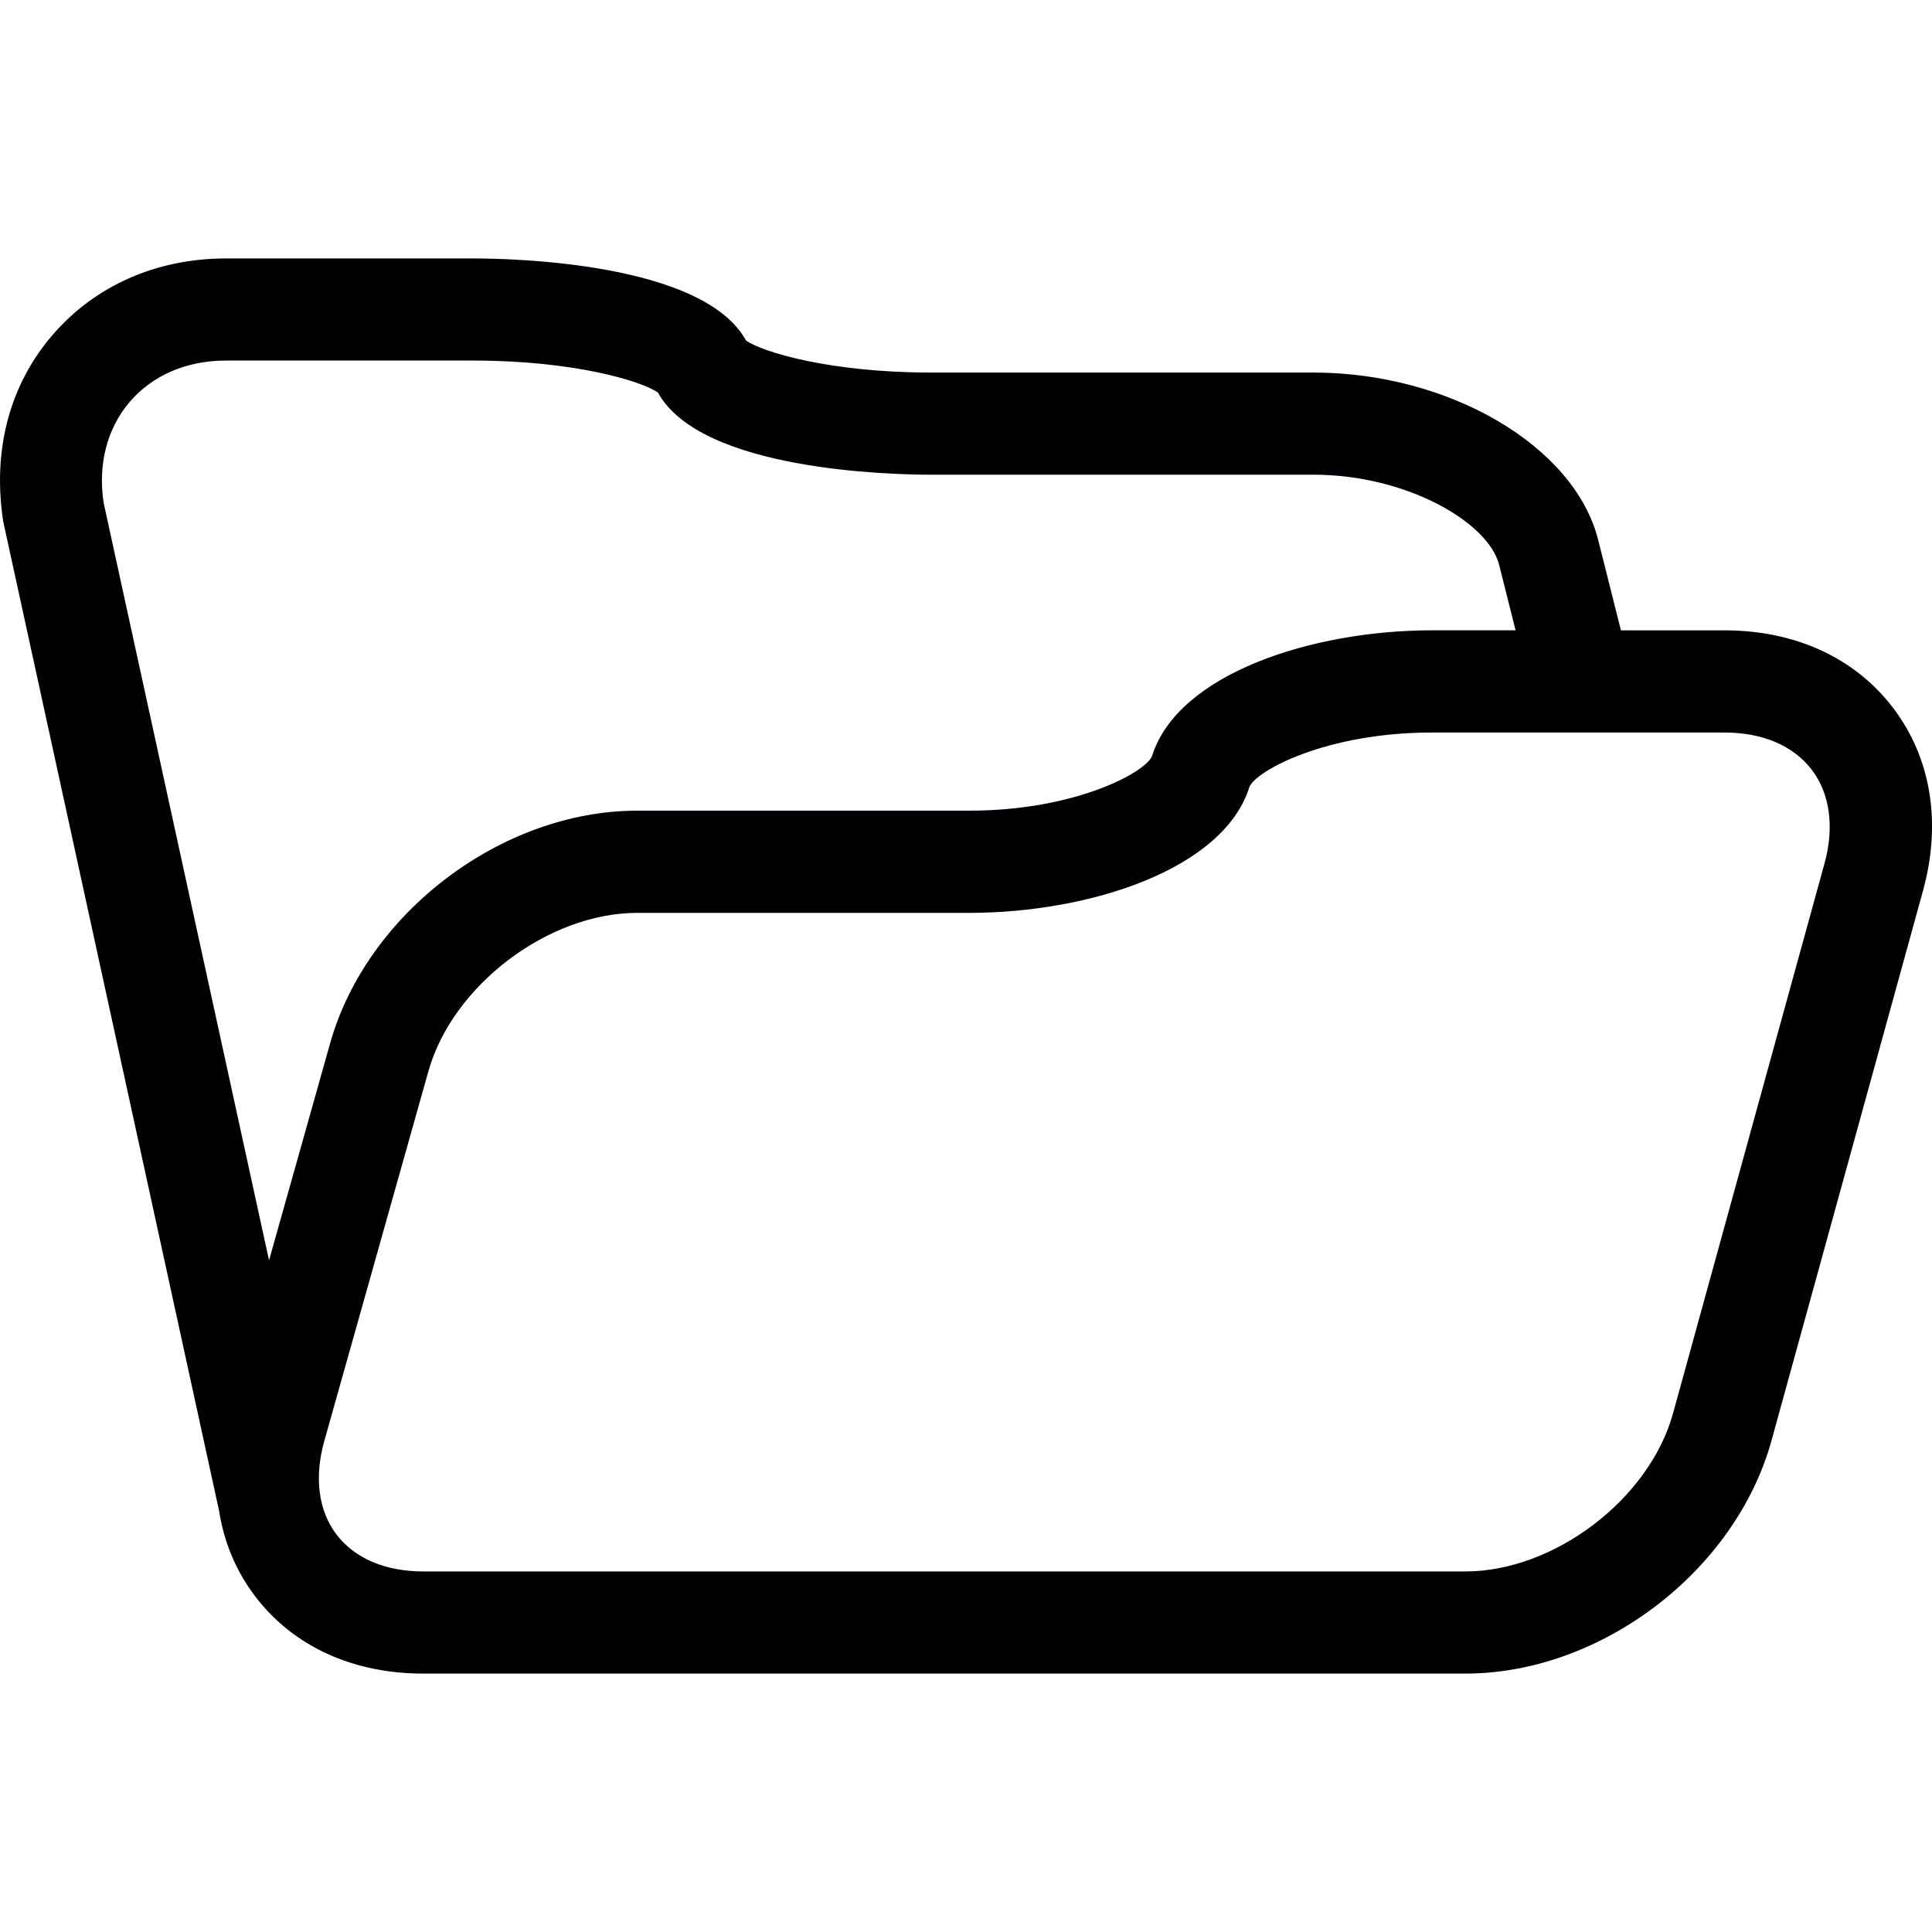
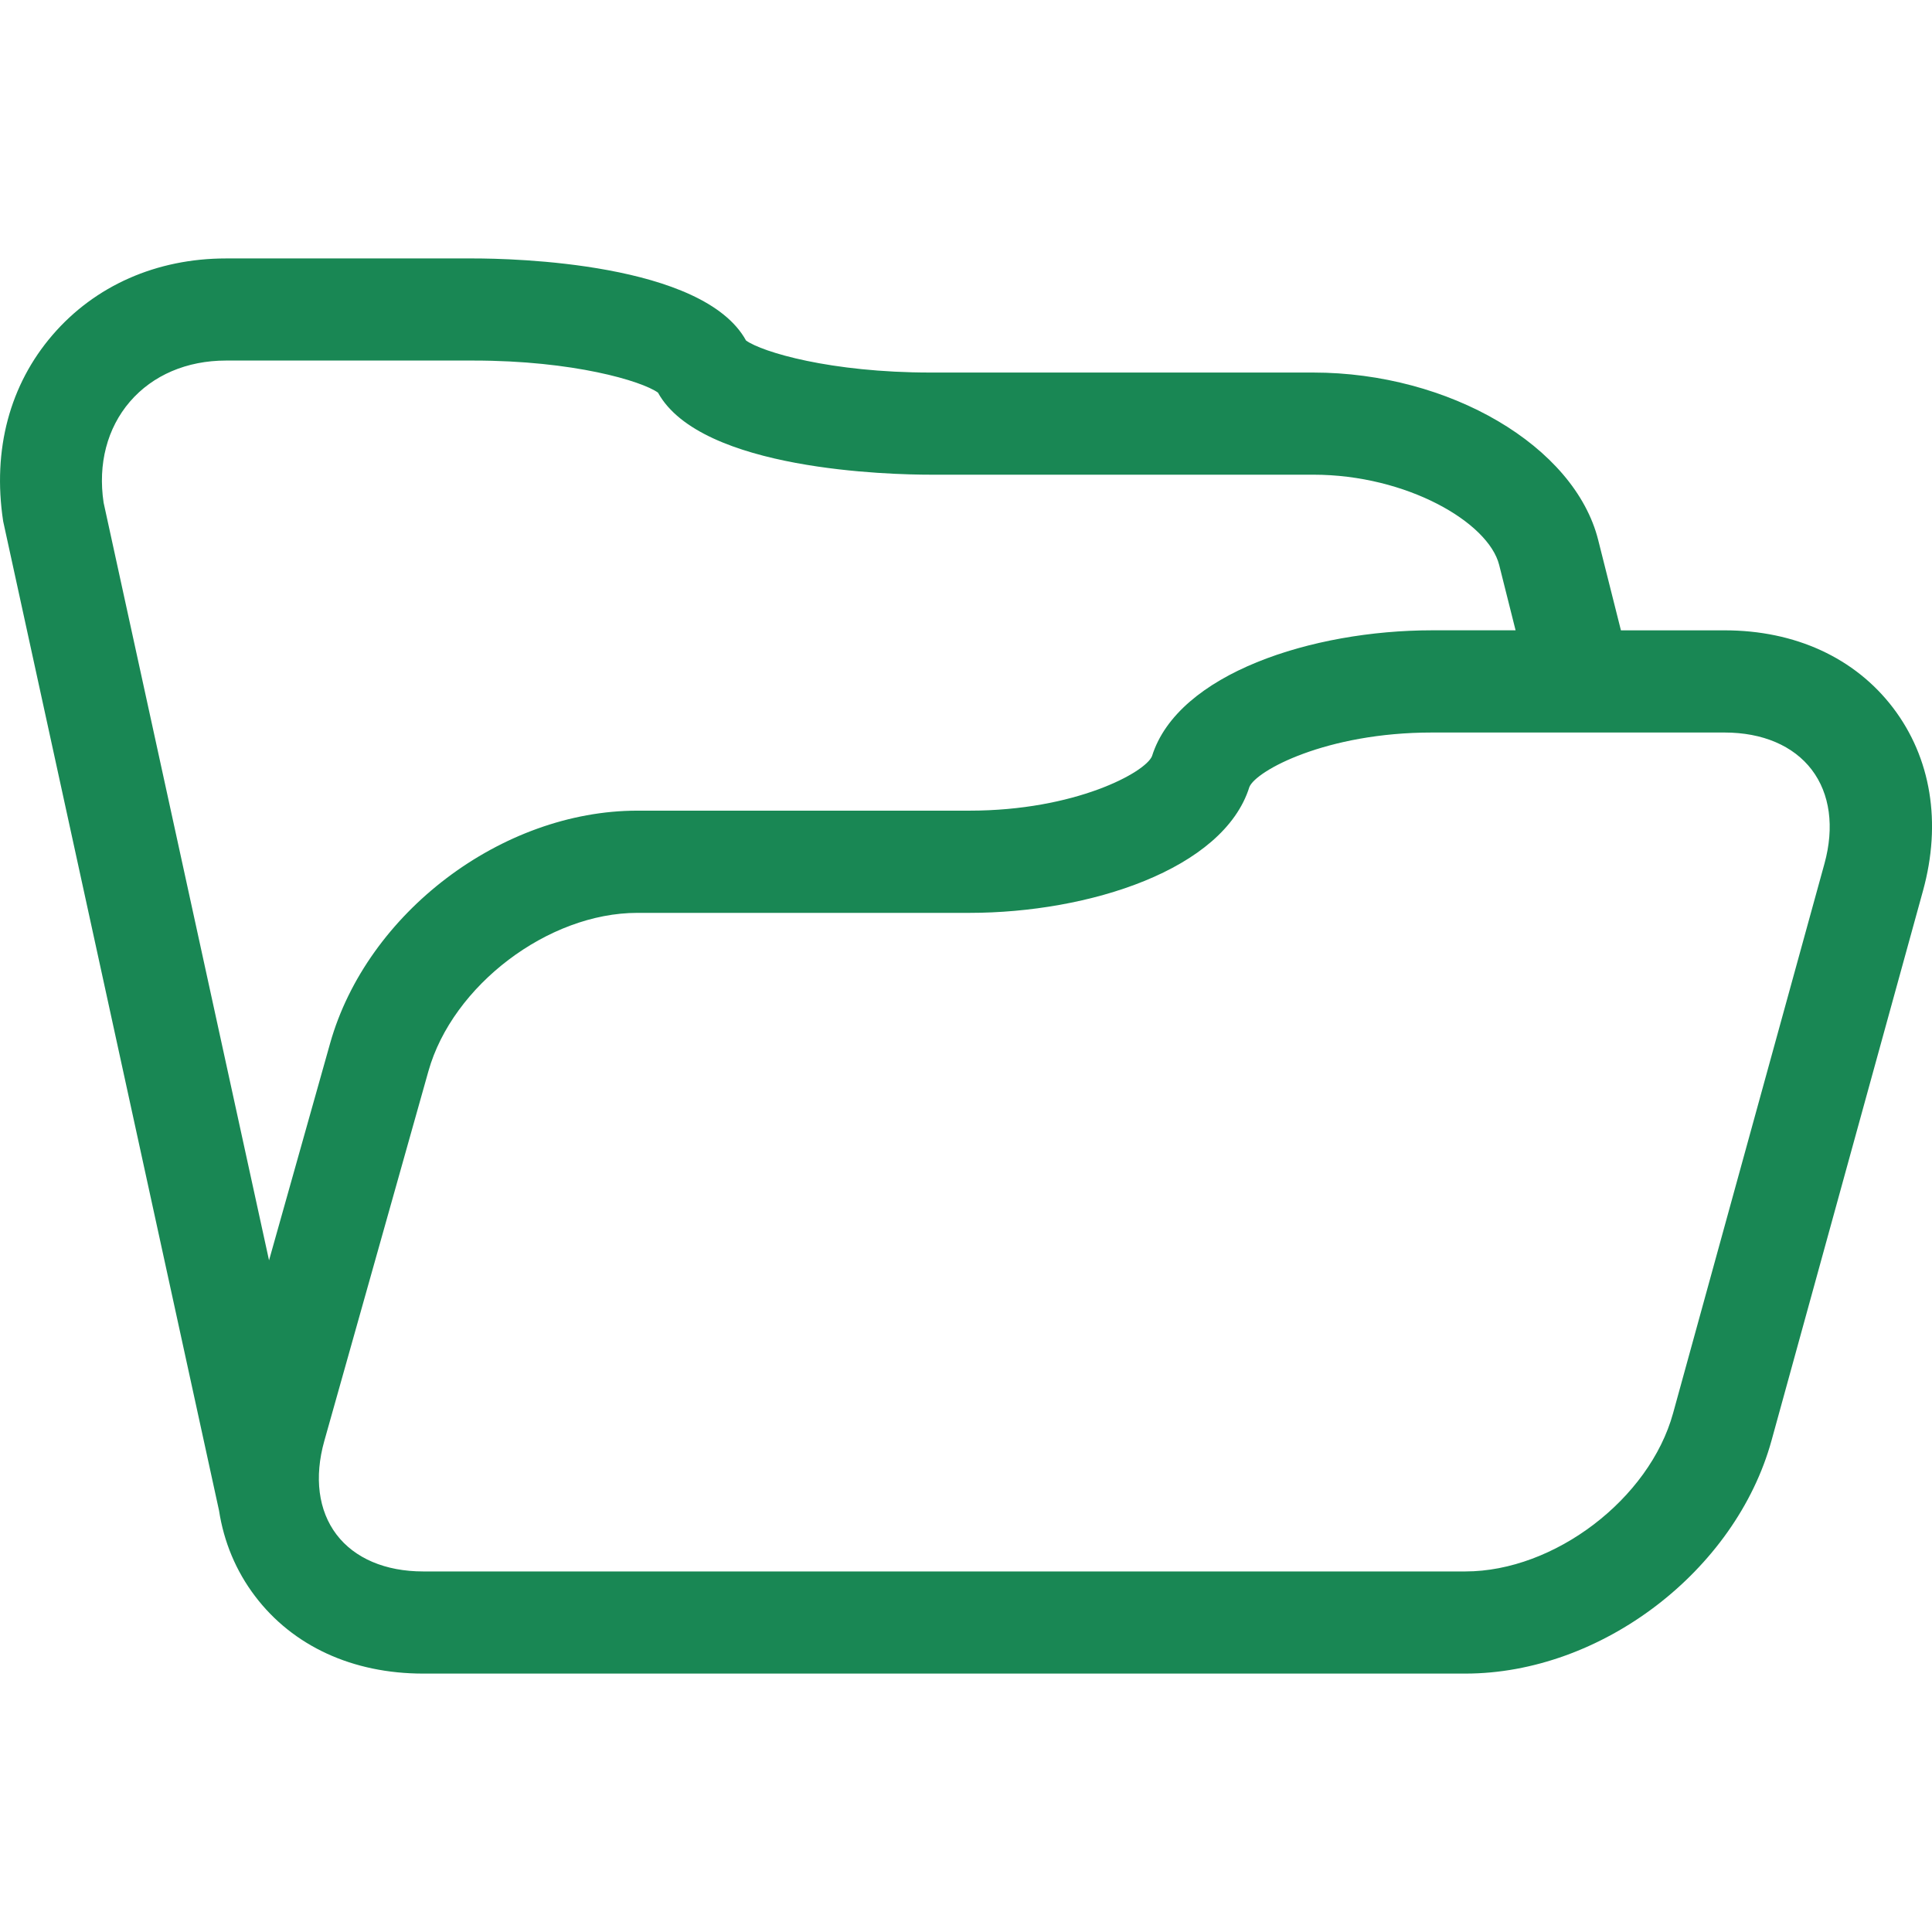
<svg xmlns="http://www.w3.org/2000/svg" version="1.1" id="Capa_1" x="0px" y="0px" viewBox="0 0 56.724 56.724" style="enable-background:new 0 0 56.724 56.724;" xml:space="preserve">
  <g>
-     <path style="fill:#010002;" d="M7.487,46.862c1.111,1.467,2.865,2.275,4.938,2.275h30.598c3.984,0,7.934-3.009,8.991-6.849   l4.446-16.136c0.55-1.997,0.237-3.904-0.88-5.371c-1.118-1.467-2.873-2.274-4.945-2.274h-3.044l-0.667-2.65   c-0.692-2.759-4.368-4.919-8.367-4.919h-11.24c-2.932,0-4.935-0.6-5.413-0.94c-1.259-2.292-6.867-2.41-8-2.41h-7.27   c-2.036,0-3.845,0.798-5.093,2.249c-1.248,1.45-1.769,3.356-1.448,5.467l6.338,29.047C6.572,45.268,6.926,46.122,7.487,46.862z    M53.193,22.599c0.537,0.705,0.669,1.684,0.374,2.756l-4.445,16.137c-0.693,2.518-3.486,4.646-6.099,4.646H12.425   c-1.112,0-2.016-0.386-2.547-1.086c-0.531-0.701-0.657-1.676-0.356-2.746l3.057-10.858c0.709-2.518,3.518-4.646,6.133-4.646h9.751   c3.51,0,7.461-1.271,8.219-3.695c0.196-0.479,2.256-1.6,5.359-1.6h8.593C51.749,21.507,52.657,21.895,53.193,22.599z M3.815,11.792   c0.669-0.777,1.671-1.206,2.82-1.206h7.27c2.932,0,4.935,0.6,5.413,0.941c1.26,2.292,6.866,2.41,7.999,2.41h11.241   c2.743,0,5.144,1.399,5.458,2.65l0.482,1.919h-2.456c-3.511,0-7.461,1.271-8.219,3.695c-0.197,0.479-2.257,1.6-5.359,1.6h-9.751   c-3.979,0-7.942,3.001-9.021,6.832l-1.793,6.371L3.042,14.758C2.871,13.623,3.146,12.569,3.815,11.792z" />
+     <path style="fill:#198754;" d="M7.487,46.862c1.111,1.467,2.865,2.275,4.938,2.275h30.598c3.984,0,7.934-3.009,8.991-6.849   l4.446-16.136c0.55-1.997,0.237-3.904-0.88-5.371c-1.118-1.467-2.873-2.274-4.945-2.274h-3.044l-0.667-2.65   c-0.692-2.759-4.368-4.919-8.367-4.919h-11.24c-2.932,0-4.935-0.6-5.413-0.94c-1.259-2.292-6.867-2.41-8-2.41h-7.27   c-2.036,0-3.845,0.798-5.093,2.249c-1.248,1.45-1.769,3.356-1.448,5.467l6.338,29.047C6.572,45.268,6.926,46.122,7.487,46.862z    M53.193,22.599c0.537,0.705,0.669,1.684,0.374,2.756l-4.445,16.137c-0.693,2.518-3.486,4.646-6.099,4.646H12.425   c-1.112,0-2.016-0.386-2.547-1.086c-0.531-0.701-0.657-1.676-0.356-2.746l3.057-10.858c0.709-2.518,3.518-4.646,6.133-4.646h9.751   c3.51,0,7.461-1.271,8.219-3.695c0.196-0.479,2.256-1.6,5.359-1.6h8.593C51.749,21.507,52.657,21.895,53.193,22.599z M3.815,11.792   c0.669-0.777,1.671-1.206,2.82-1.206h7.27c2.932,0,4.935,0.6,5.413,0.941c1.26,2.292,6.866,2.41,7.999,2.41h11.241   c2.743,0,5.144,1.399,5.458,2.65l0.482,1.919h-2.456c-3.511,0-7.461,1.271-8.219,3.695c-0.197,0.479-2.257,1.6-5.359,1.6h-9.751   c-3.979,0-7.942,3.001-9.021,6.832l-1.793,6.371L3.042,14.758C2.871,13.623,3.146,12.569,3.815,11.792z" />
  </g>
  <g>
</g>
  <g>
</g>
  <g>
</g>
  <g>
</g>
  <g>
</g>
  <g>
</g>
  <g>
</g>
  <g>
</g>
  <g>
</g>
  <g>
</g>
  <g>
</g>
  <g>
</g>
  <g>
</g>
  <g>
</g>
  <g>
</g>
</svg>
